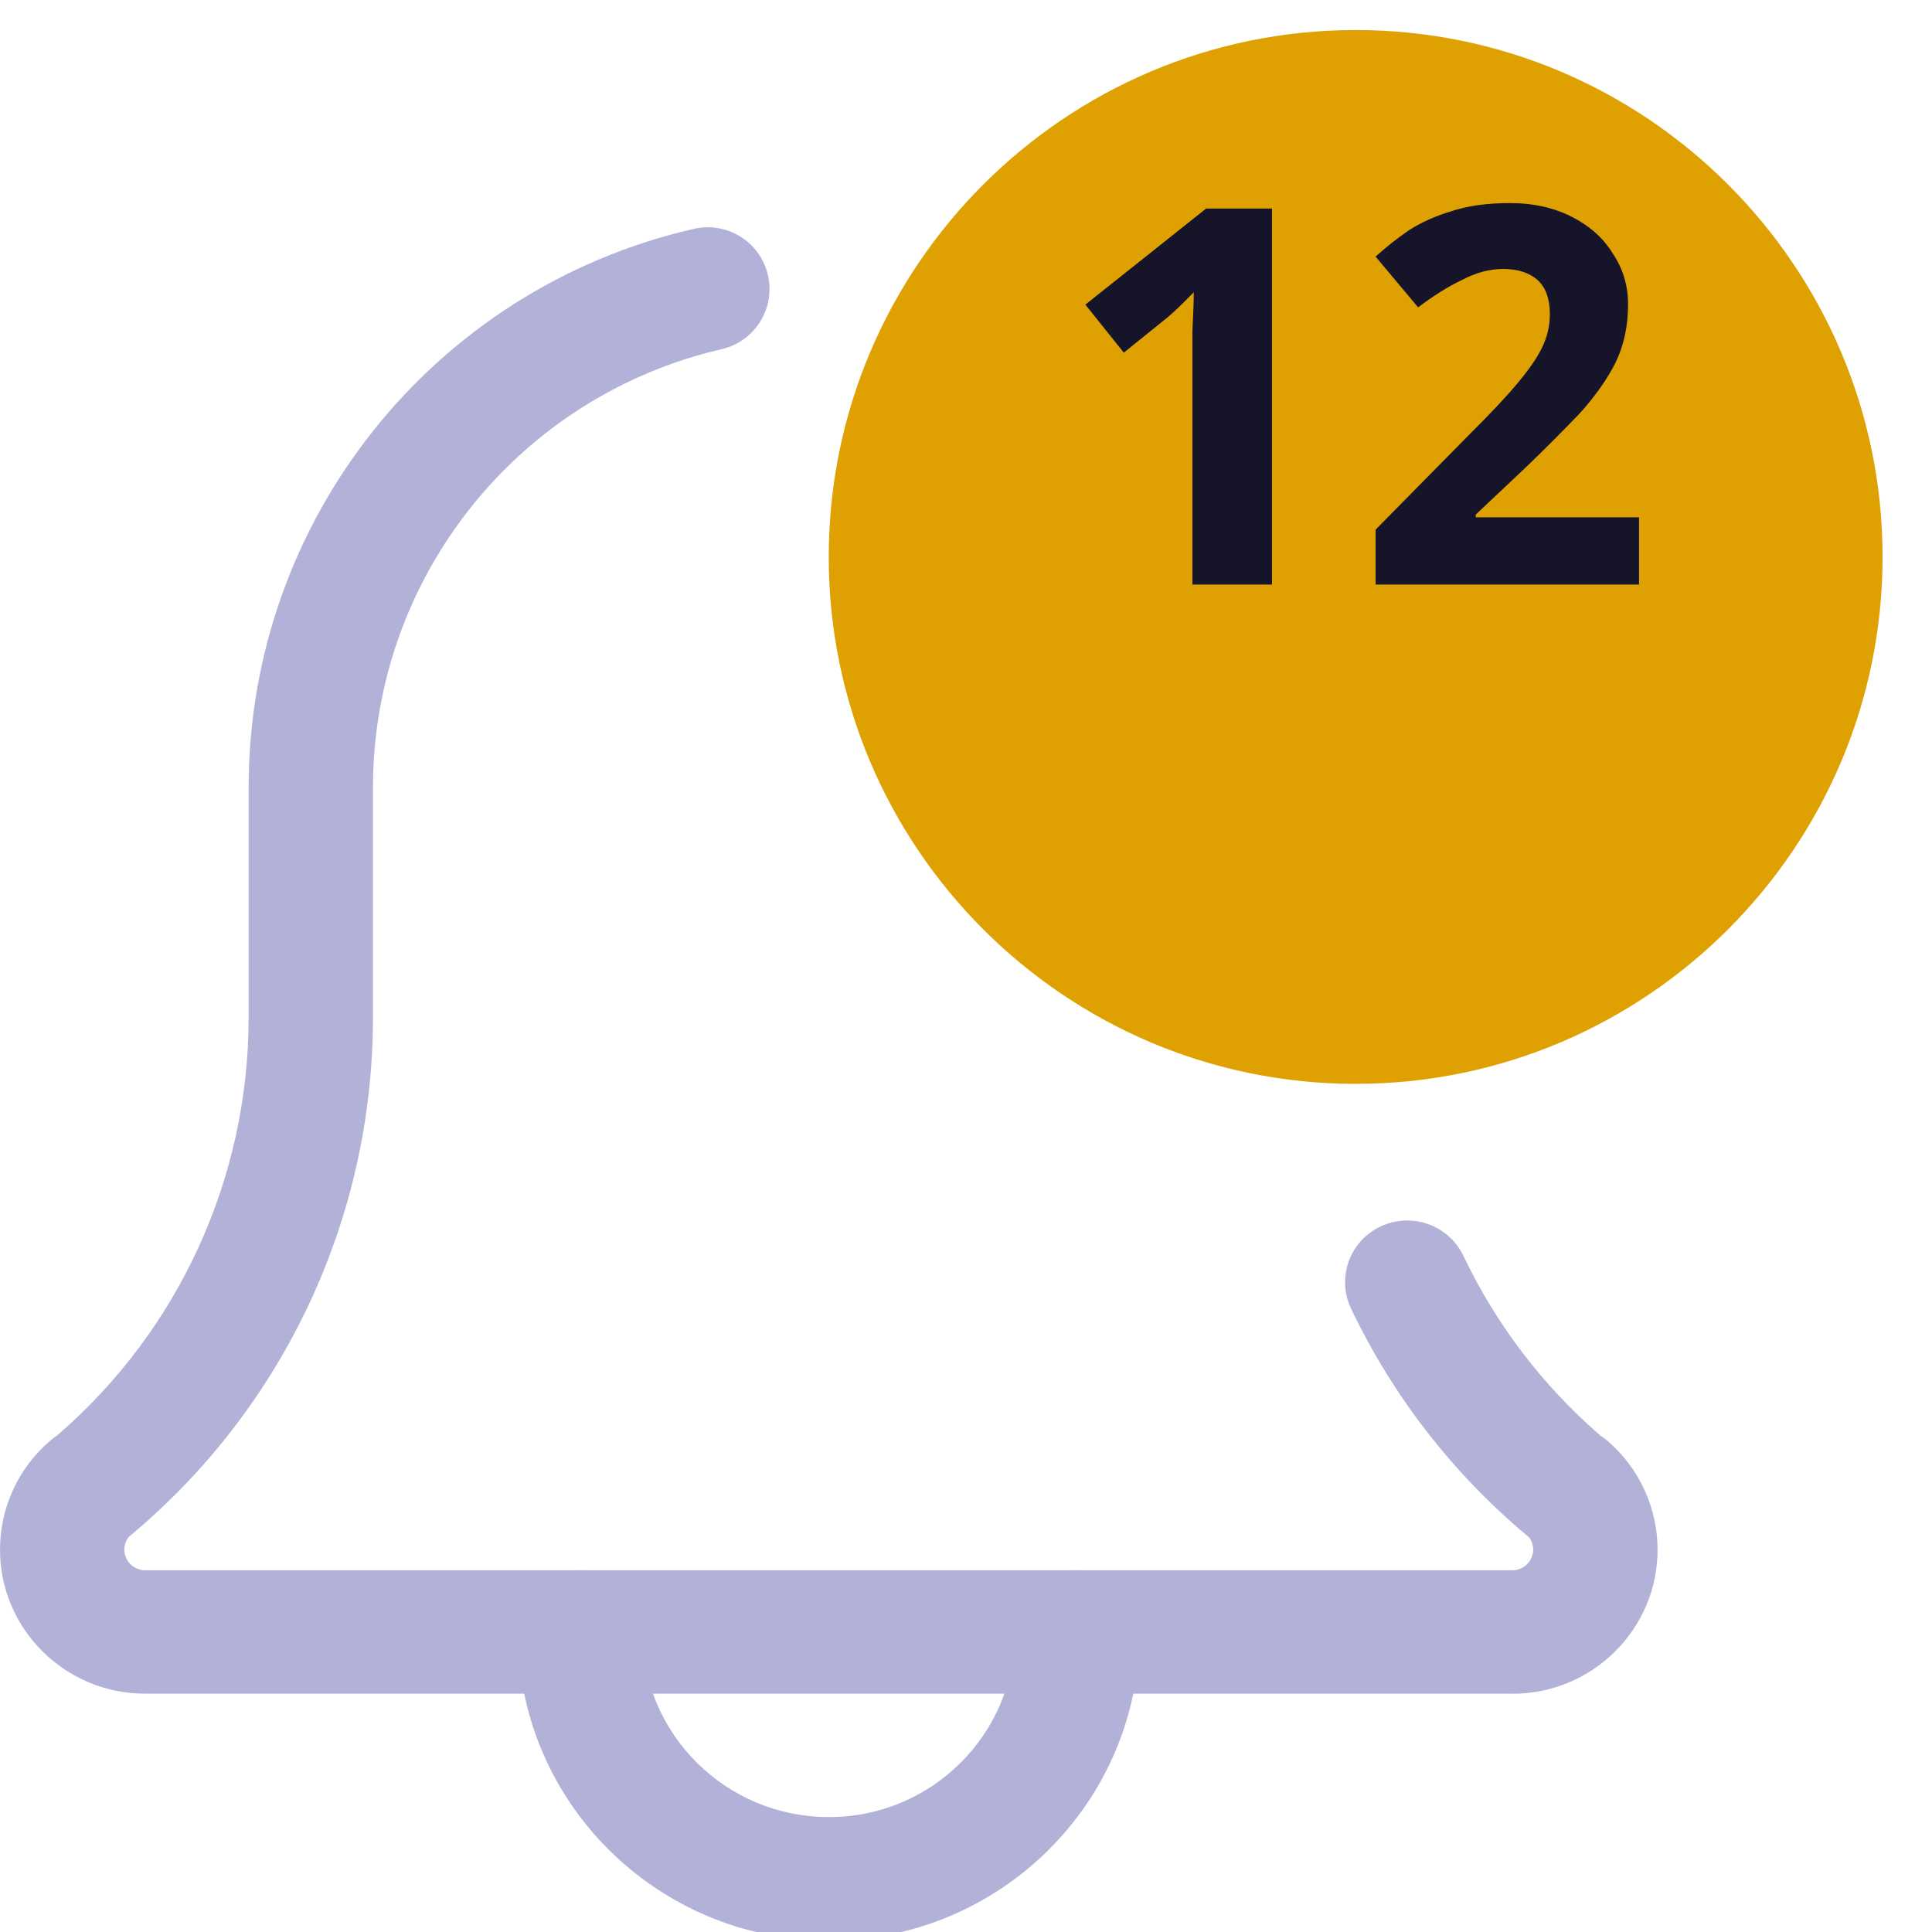
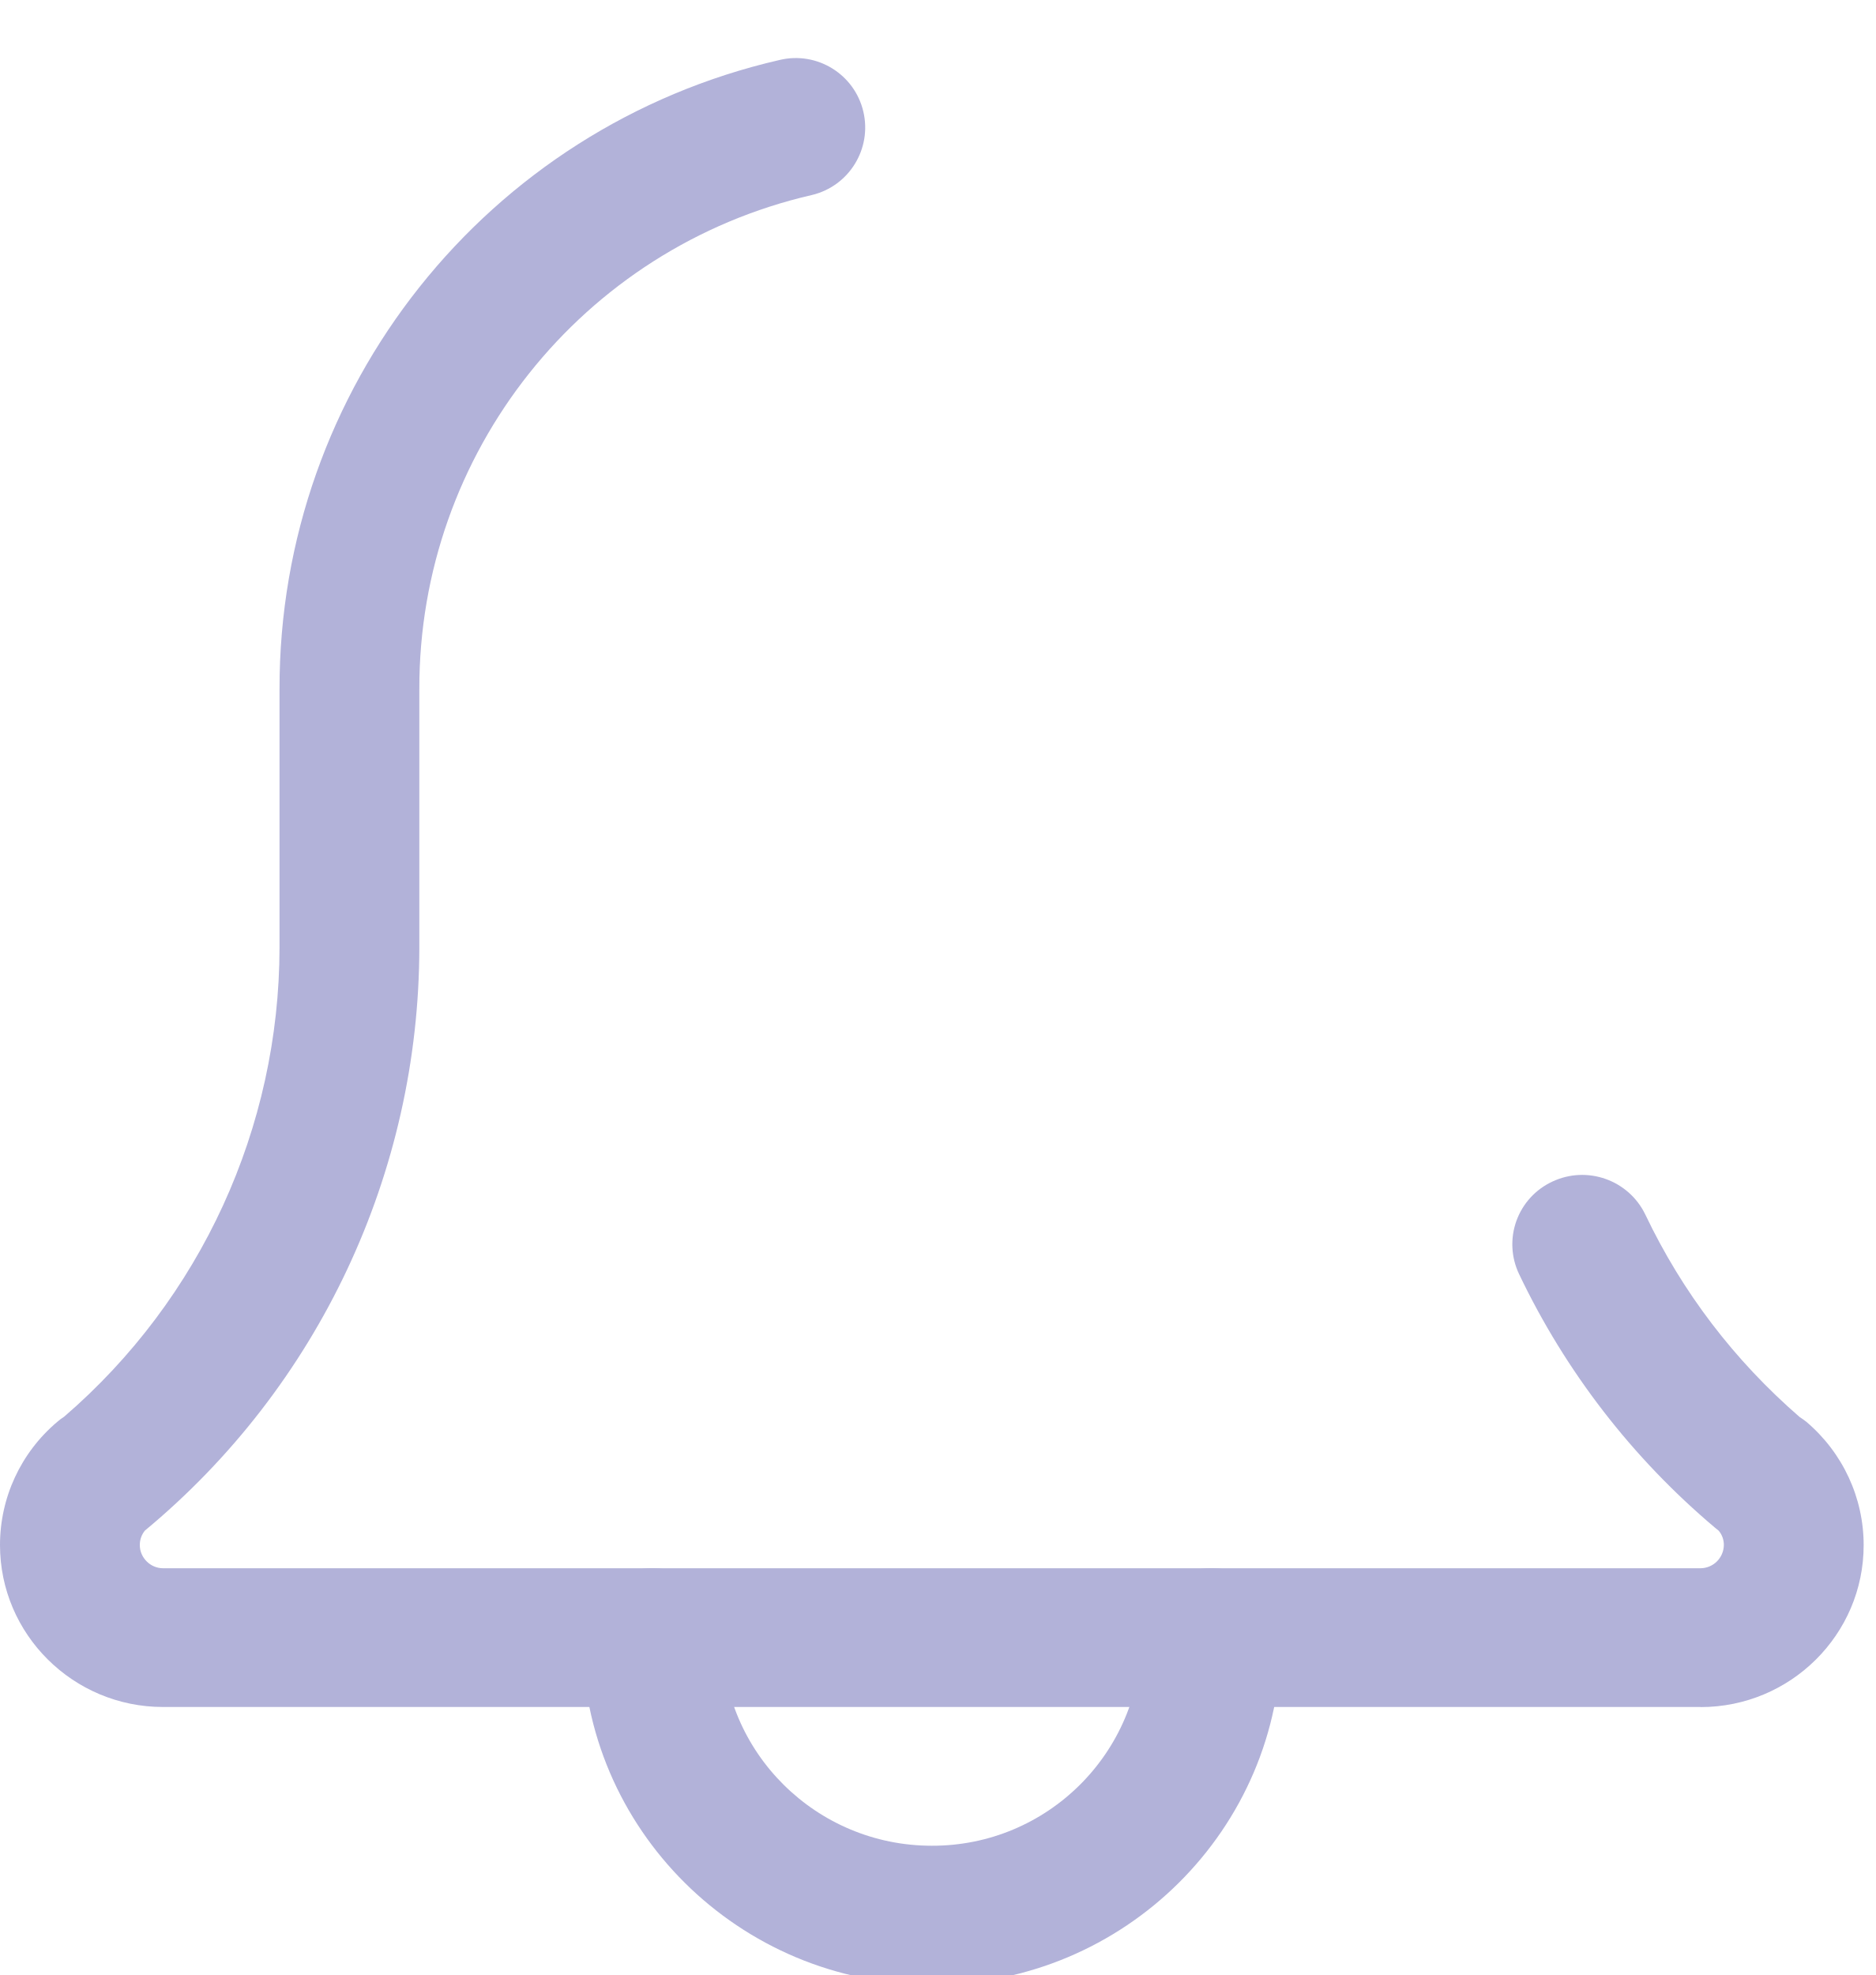
- <svg xmlns="http://www.w3.org/2000/svg" width="22" height="22" viewBox="0 0 22 22">
+ <svg xmlns="http://www.w3.org/2000/svg" width="19" height="20" viewBox="0 0 19 20">
  <g>
    <g>
-       <g>
-         <g>
-           <path fill="#b2b2d9" d="M9.437 22.097c-1.951 0-3.539-1.576-3.539-3.514 0-.388.317-.703.708-.703.39 0 .708.315.708.703 0 1.163.952 2.108 2.123 2.108a2.118 2.118 0 0 0 2.124-2.108c0-.388.317-.703.707-.703.391 0 .708.315.708.703 0 1.938-1.587 3.514-3.539 3.514z" />
-         </g>
-         <g>
-           <path fill="#b2b2d9" d="M17.223 19.286H1.651c-.91 0-1.651-.736-1.651-1.64 0-.48.21-.934.578-1.246a.564.564 0 0 1 .072-.054 6.28 6.28 0 0 0 2.181-4.753V8.979a6.527 6.527 0 0 1 5.066-6.372.702.702 0 1 1 .325 1.368A5.124 5.124 0 0 0 4.247 8.98v2.614a7.682 7.682 0 0 1-2.78 5.906.23.23 0 0 0-.051.147c0 .127.107.234.235.234h15.572a.238.238 0 0 0 .236-.234.221.221 0 0 0-.052-.146l-.038-.031a7.682 7.682 0 0 1-1.984-2.568.7.7 0 0 1 .336-.936.71.71 0 0 1 .943.334c.374.785.9 1.475 1.563 2.05a.748.748 0 0 1 .07.05c.367.313.578.767.578 1.247 0 .904-.74 1.64-1.652 1.64z" />
-         </g>
-       </g>
-       <g>
-         <path fill="#dea101" d="M15.437 12.342c-3.308 0-6-2.692-6-6s2.692-6 6-6c3.309 0 6 2.692 6 6s-2.691 6-6 6z" />
-       </g>
-       <g>
-         <g>
-           <text dominant-baseline="text-before-edge" style="font-kerning:normal" fill="#151429" font-family="'Metropolis','Metropolis-Bold'" font-size="6" font-style="none" font-weight="700" transform="translate(12 2)">
-             <tspan>12</tspan>
-           </text>
-         </g>
-       </g>
+       <path fill="#b2b2d9" d="M9.437 20.097c-1.951 0-3.539-1.576-3.539-3.514 0-.388.317-.703.708-.703.39 0 .708.315.708.703 0 1.163.952 2.108 2.123 2.108a2.118 2.118 0 0 0 2.124-2.108c0-.388.317-.703.707-.703.391 0 .708.315.708.703 0 1.938-1.587 3.514-3.539 3.514z" />
+     </g>
+     <g>
+       <path fill="#b2b2d9" d="M17.223 17.286H1.651c-.91 0-1.651-.736-1.651-1.64 0-.48.21-.934.578-1.246a.564.564 0 0 1 .072-.054 6.28 6.28 0 0 0 2.181-4.753V6.979A6.527 6.527 0 0 1 7.897.607a.702.702 0 1 1 .325 1.368A5.124 5.124 0 0 0 4.247 6.98v2.614a7.682 7.682 0 0 1-2.78 5.906.23.23 0 0 0-.051.147c0 .127.107.234.235.234h15.572a.238.238 0 0 0 .236-.234.221.221 0 0 0-.052-.146l-.038-.031a7.682 7.682 0 0 1-1.984-2.568.7.7 0 0 1 .336-.936.71.71 0 0 1 .943.334c.374.785.9 1.475 1.563 2.05a.748.748 0 0 1 .07.05c.367.313.578.767.578 1.247 0 .904-.74 1.64-1.652 1.64z" />
    </g>
  </g>
</svg>
